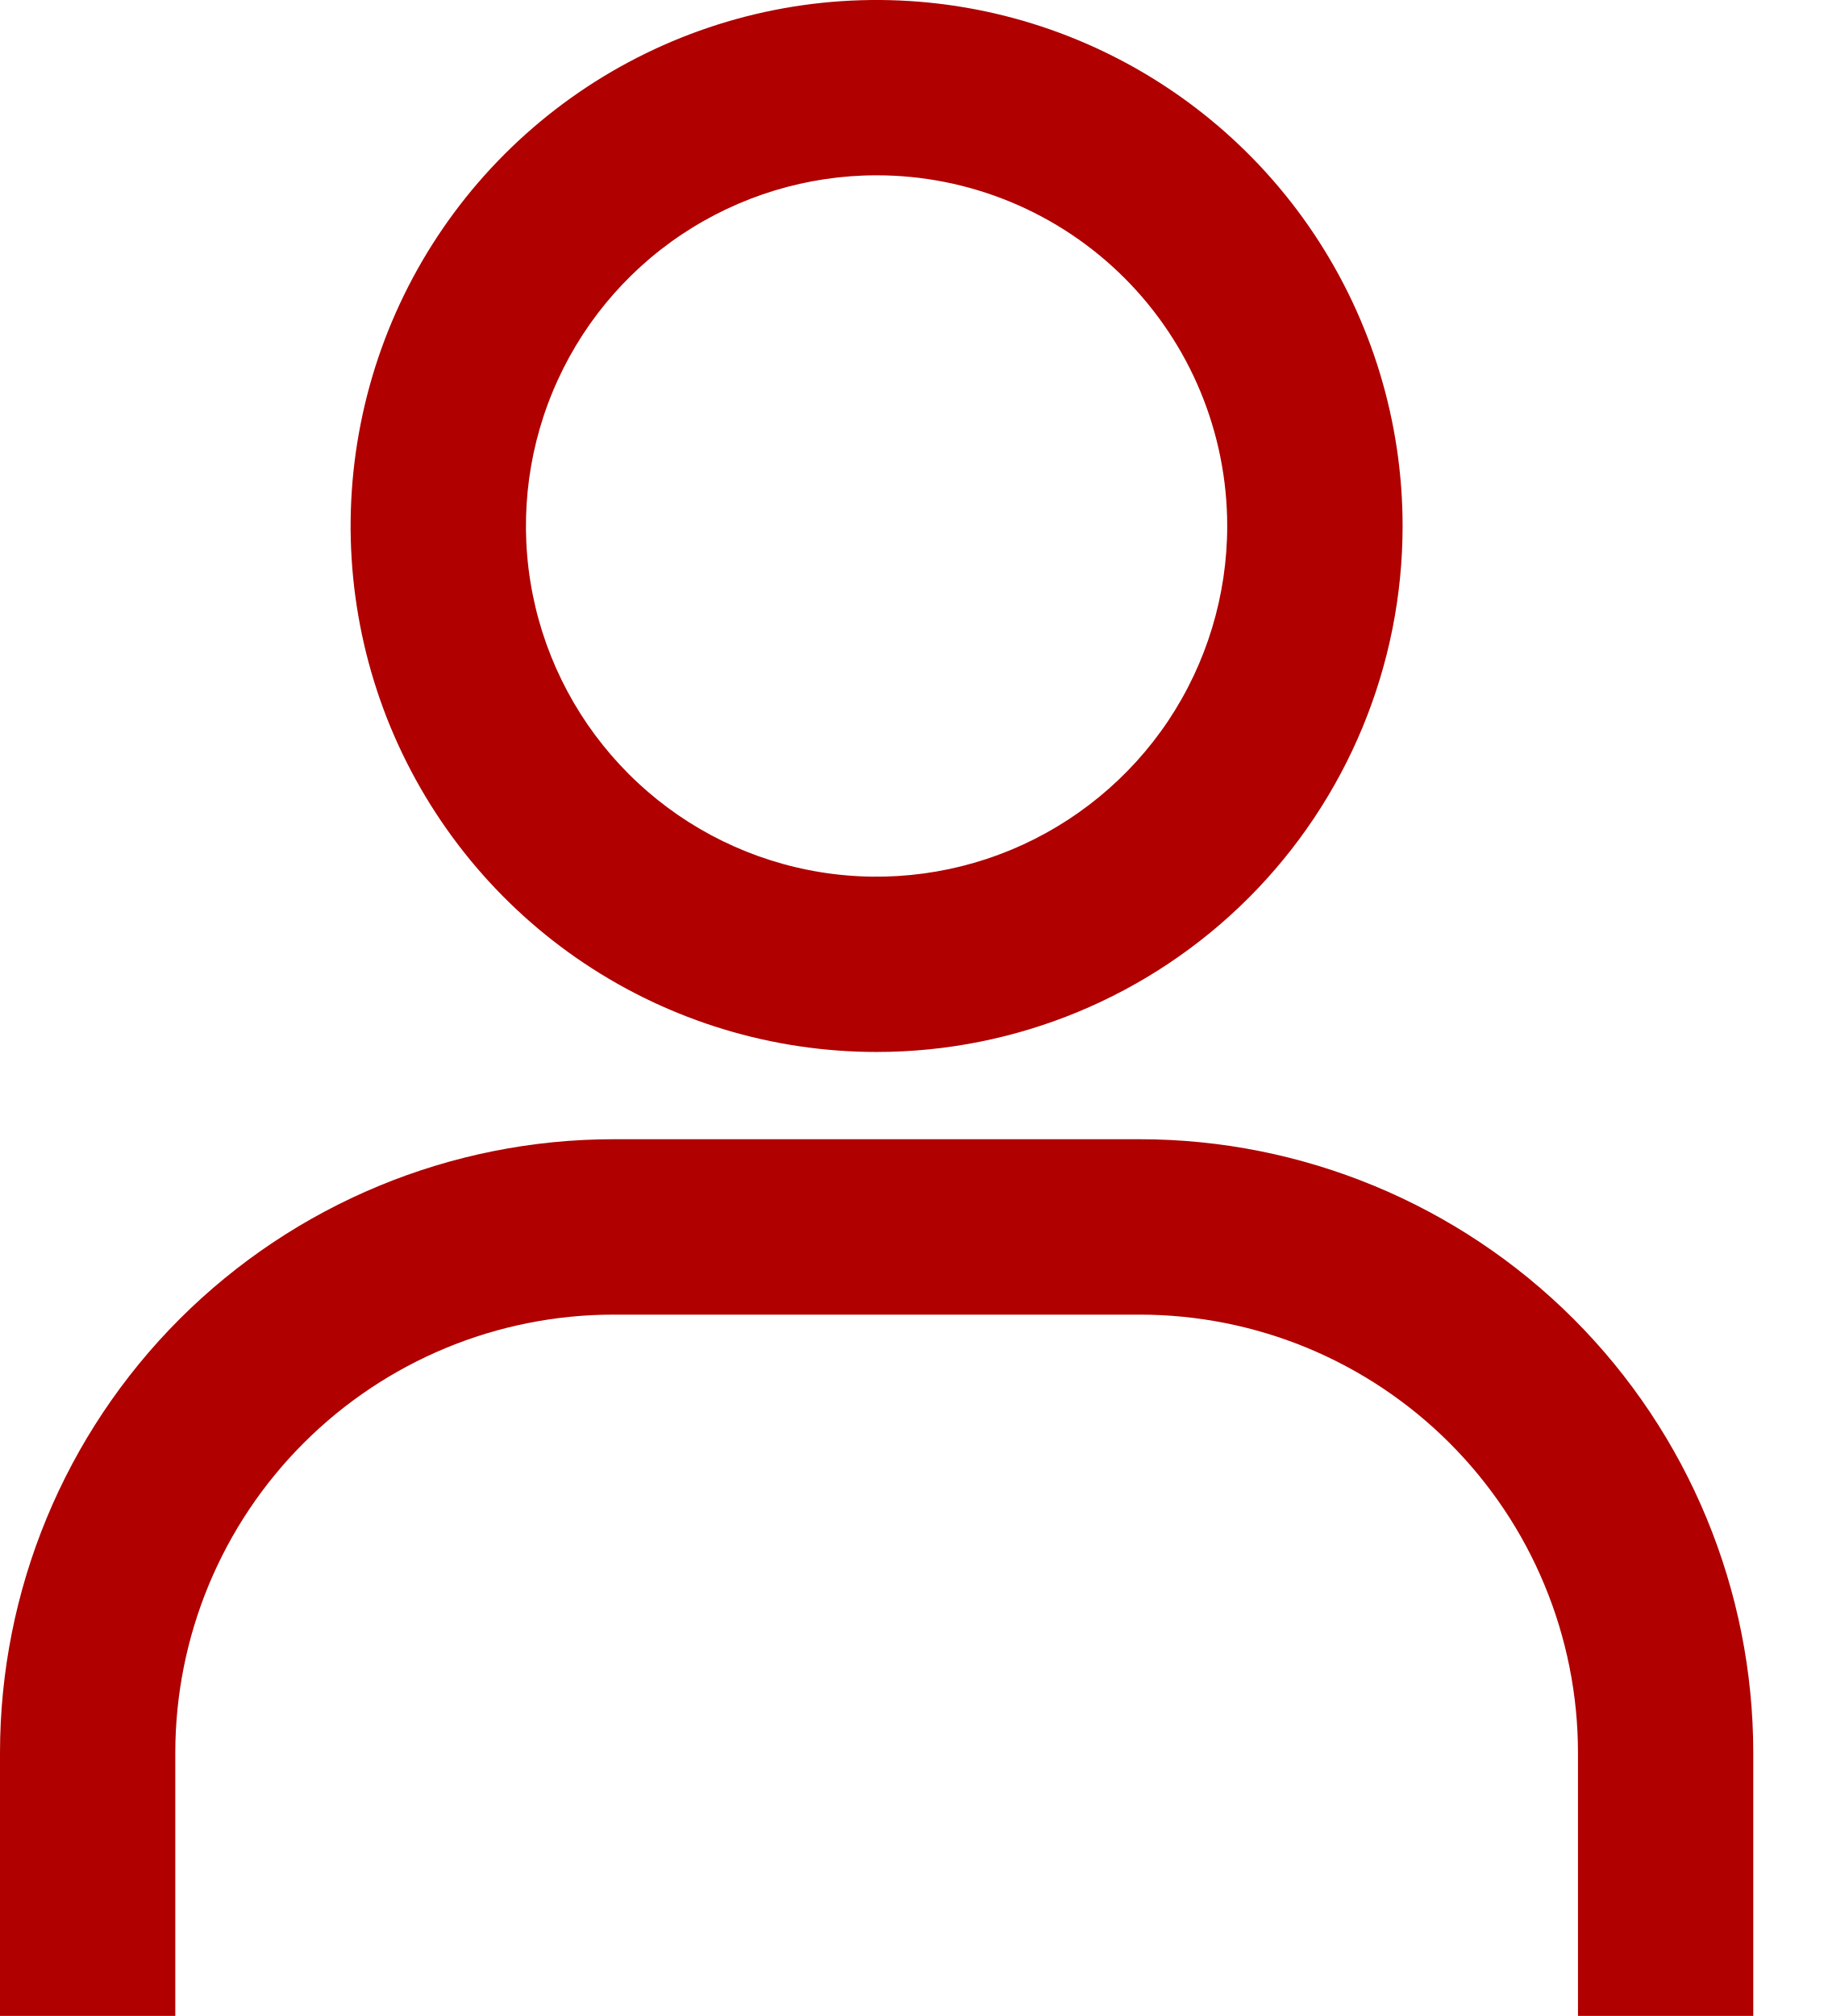
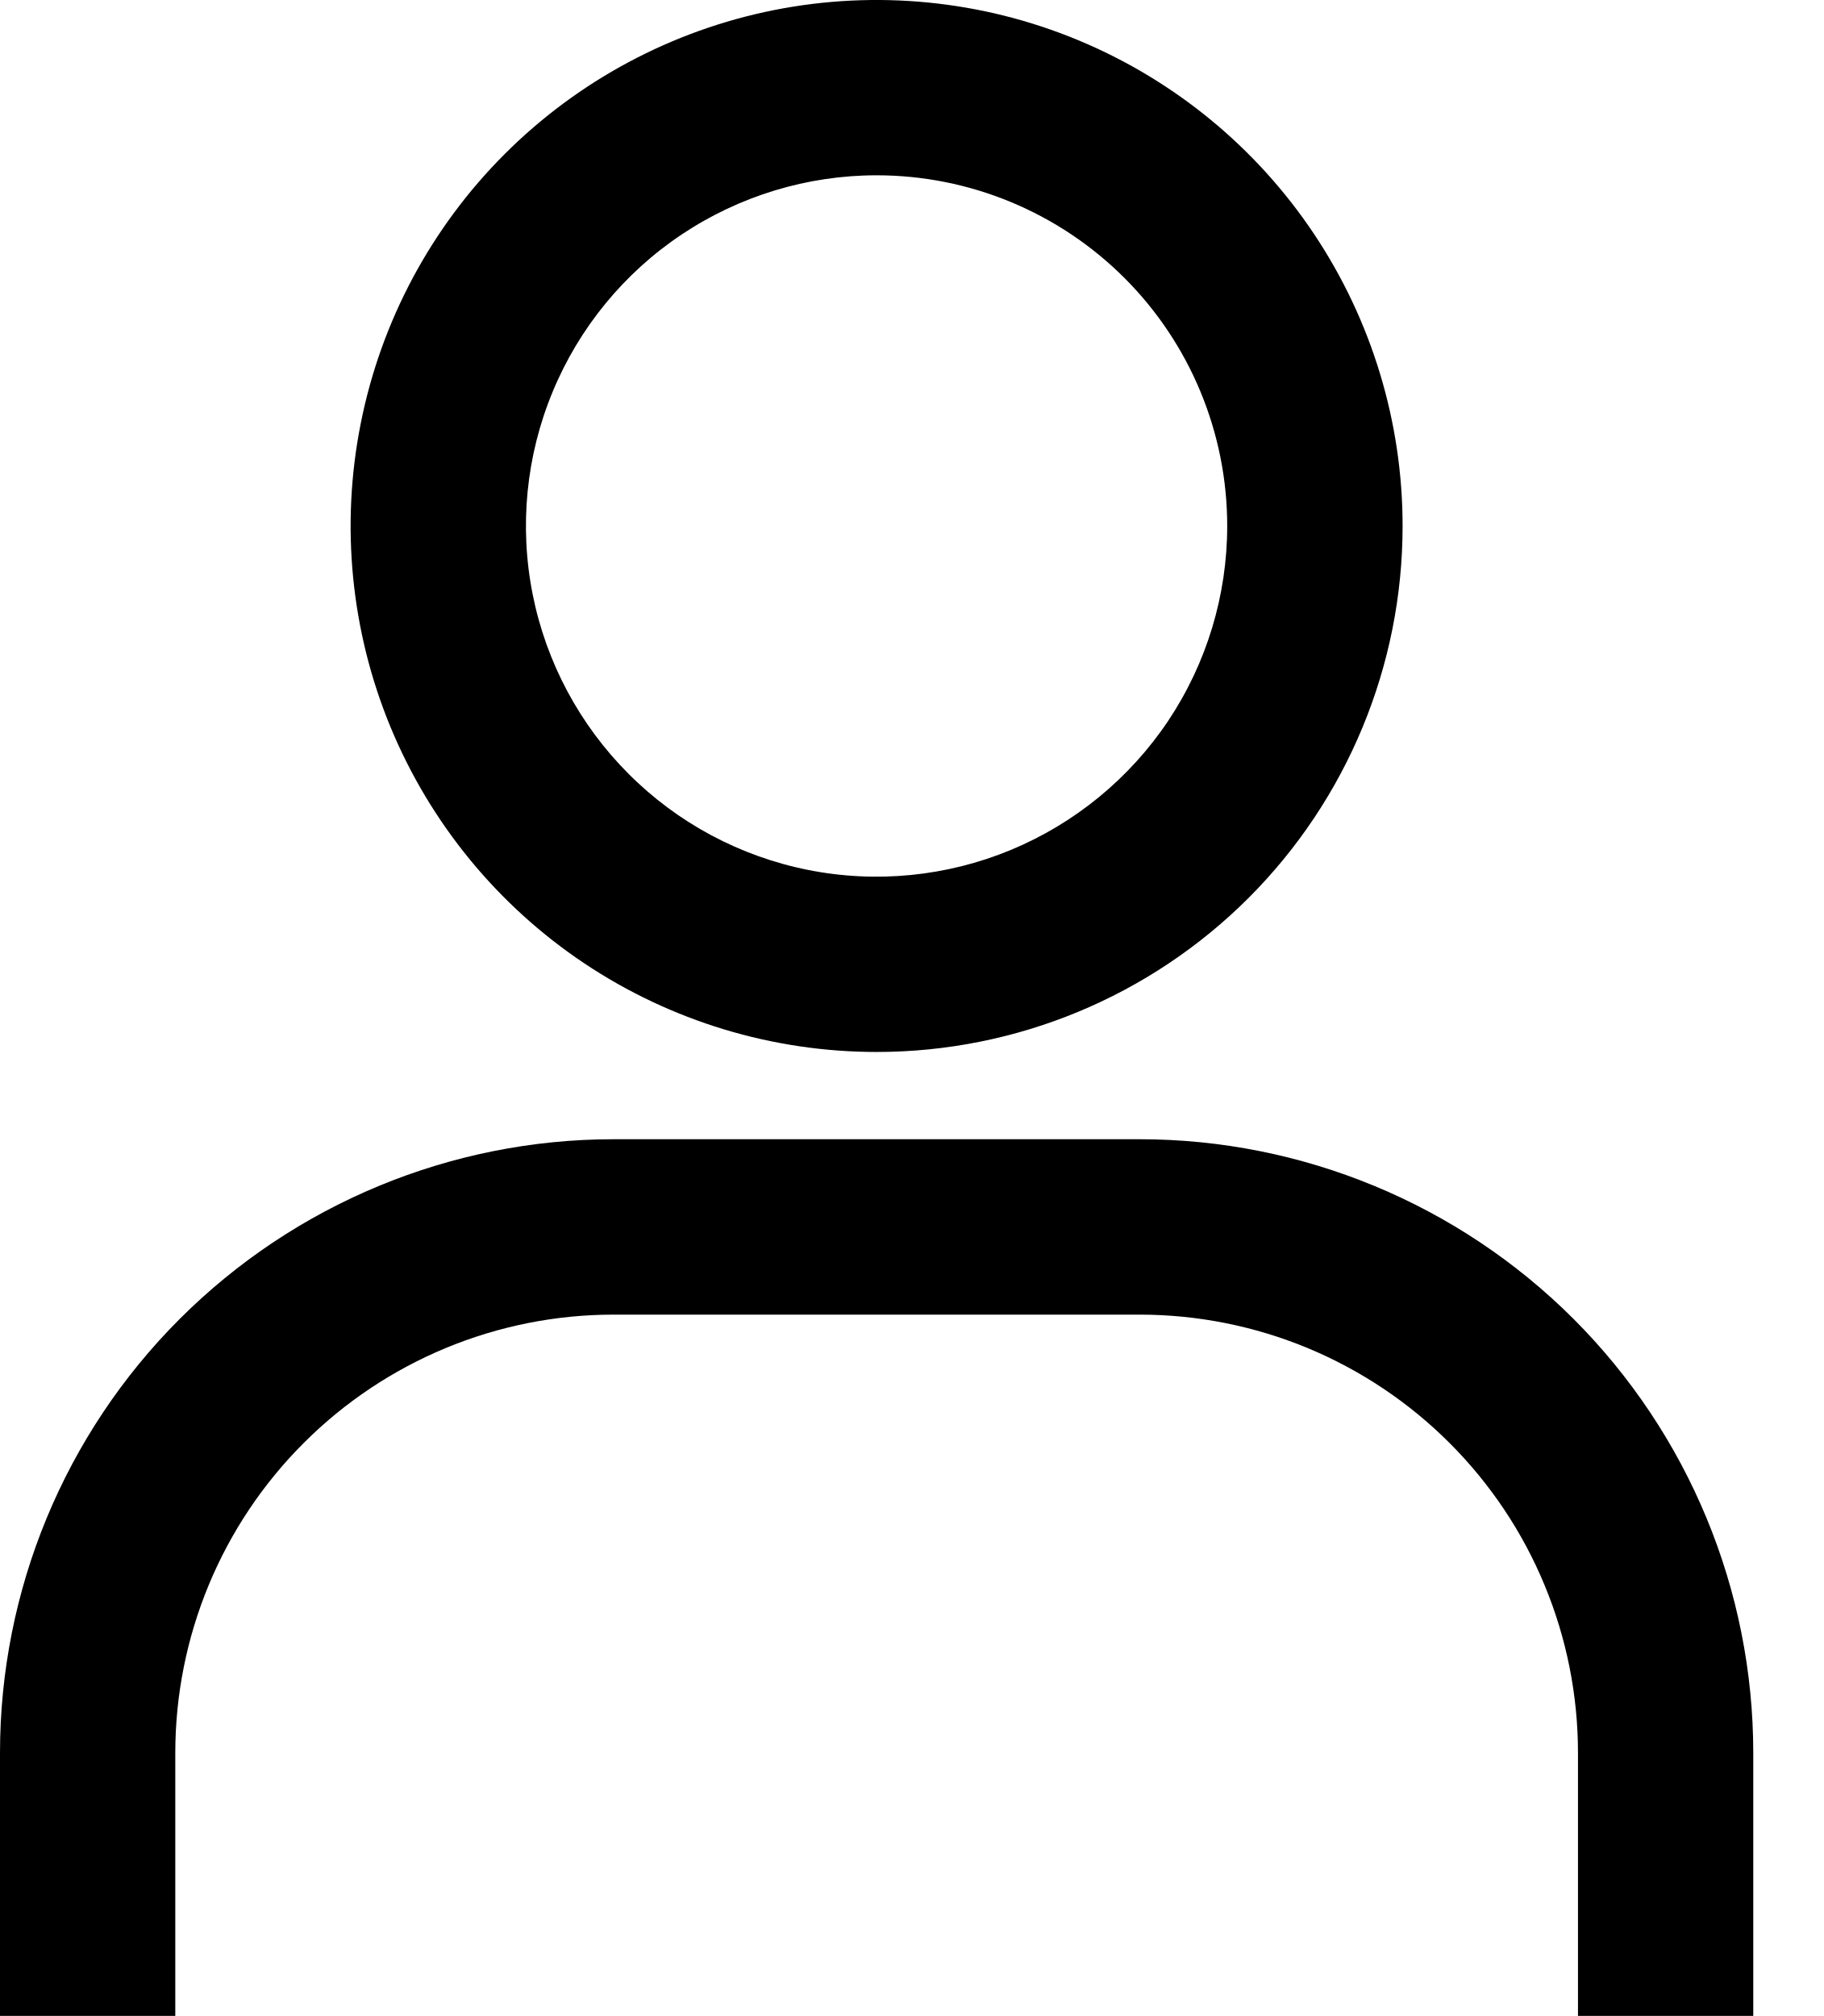
- <svg xmlns="http://www.w3.org/2000/svg" width="19" height="21" viewBox="0 0 19 21" fill="none">
-   <path d="M9.132 10.958C8.048 10.958 6.989 10.637 6.087 10.035C5.186 9.433 4.484 8.577 4.069 7.576C3.655 6.575 3.546 5.473 3.758 4.41C3.969 3.347 4.491 2.371 5.257 1.605C6.023 0.839 7 0.317 8.063 0.105C9.125 -0.106 10.227 0.002 11.228 0.417C12.229 0.832 13.085 1.534 13.687 2.435C14.289 3.336 14.611 4.396 14.611 5.479C14.611 6.932 14.034 8.326 13.006 9.354C11.978 10.381 10.585 10.958 9.132 10.958ZM9.132 1.826C8.409 1.826 7.703 2.041 7.102 2.442C6.501 2.843 6.033 3.414 5.757 4.081C5.48 4.749 5.408 5.483 5.549 6.192C5.69 6.9 6.038 7.551 6.549 8.062C7.059 8.573 7.71 8.921 8.419 9.062C9.127 9.203 9.862 9.13 10.529 8.854C11.197 8.577 11.767 8.109 12.169 7.509C12.57 6.908 12.784 6.202 12.784 5.479C12.784 4.51 12.399 3.581 11.714 2.896C11.029 2.211 10.1 1.826 9.132 1.826Z" fill="#B00000" />
-   <path d="M0 20.999H1.826V18.26C1.826 17.049 2.307 15.887 3.164 15.031C4.02 14.175 5.181 13.694 6.392 13.694H11.872C12.471 13.694 13.065 13.812 13.619 14.041C14.173 14.271 14.676 14.607 15.1 15.031C15.524 15.455 15.861 15.958 16.09 16.512C16.32 17.066 16.438 17.66 16.438 18.26V20.999H18.264V18.26C18.264 16.564 17.59 14.938 16.392 13.739C15.193 12.541 13.567 11.867 11.872 11.867H6.392C4.697 11.867 3.071 12.541 1.872 13.739C0.673 14.938 0 16.564 0 18.26V20.999Z" fill="#B00000" />
+ <svg xmlns="http://www.w3.org/2000/svg" width="19" height="21" viewBox="0 0 19 21" fill="#000">
+   <path d="M9.132 10.958C8.048 10.958 6.989 10.637 6.087 10.035C5.186 9.433 4.484 8.577 4.069 7.576C3.655 6.575 3.546 5.473 3.758 4.41C3.969 3.347 4.491 2.371 5.257 1.605C6.023 0.839 7 0.317 8.063 0.105C9.125 -0.106 10.227 0.002 11.228 0.417C12.229 0.832 13.085 1.534 13.687 2.435C14.289 3.336 14.611 4.396 14.611 5.479C14.611 6.932 14.034 8.326 13.006 9.354C11.978 10.381 10.585 10.958 9.132 10.958ZM9.132 1.826C8.409 1.826 7.703 2.041 7.102 2.442C6.501 2.843 6.033 3.414 5.757 4.081C5.48 4.749 5.408 5.483 5.549 6.192C5.69 6.9 6.038 7.551 6.549 8.062C7.059 8.573 7.71 8.921 8.419 9.062C9.127 9.203 9.862 9.13 10.529 8.854C11.197 8.577 11.767 8.109 12.169 7.509C12.57 6.908 12.784 6.202 12.784 5.479C12.784 4.51 12.399 3.581 11.714 2.896C11.029 2.211 10.1 1.826 9.132 1.826Z" />
+   <path d="M0 20.999H1.826V18.26C1.826 17.049 2.307 15.887 3.164 15.031C4.02 14.175 5.181 13.694 6.392 13.694H11.872C12.471 13.694 13.065 13.812 13.619 14.041C14.173 14.271 14.676 14.607 15.1 15.031C15.524 15.455 15.861 15.958 16.09 16.512C16.32 17.066 16.438 17.66 16.438 18.26V20.999H18.264V18.26C18.264 16.564 17.59 14.938 16.392 13.739C15.193 12.541 13.567 11.867 11.872 11.867H6.392C4.697 11.867 3.071 12.541 1.872 13.739C0.673 14.938 0 16.564 0 18.26V20.999Z" />
</svg>
